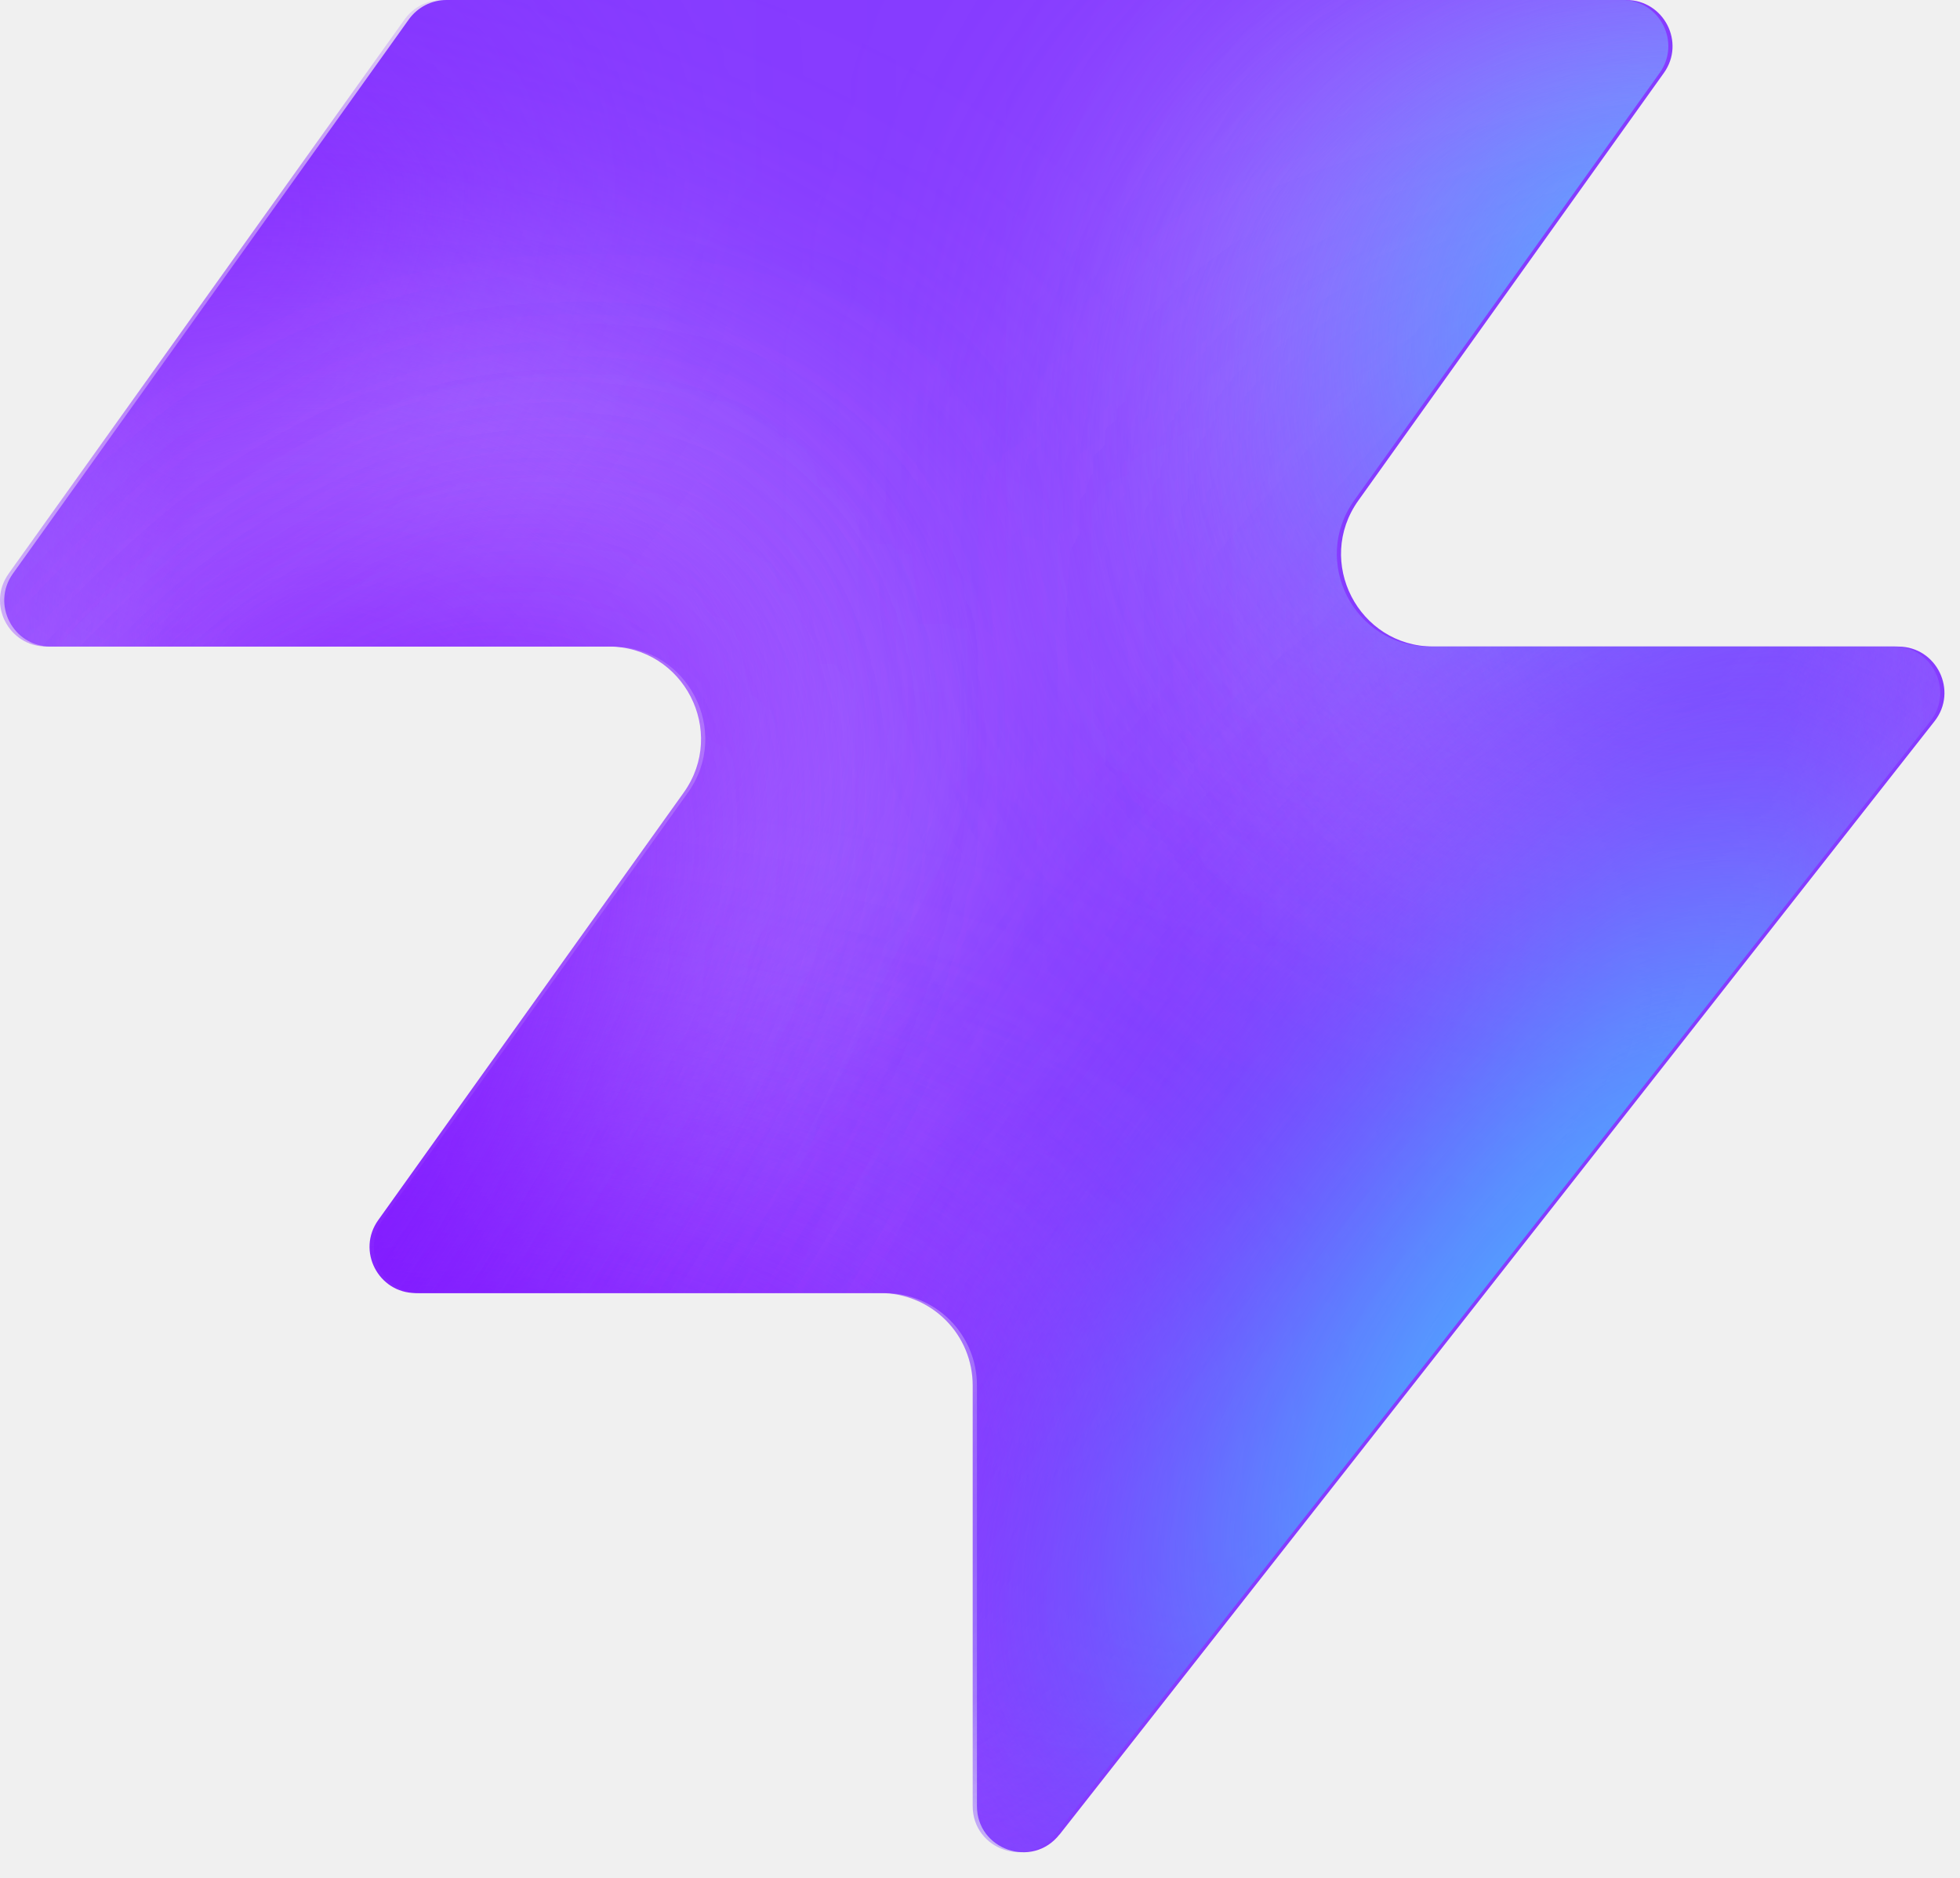
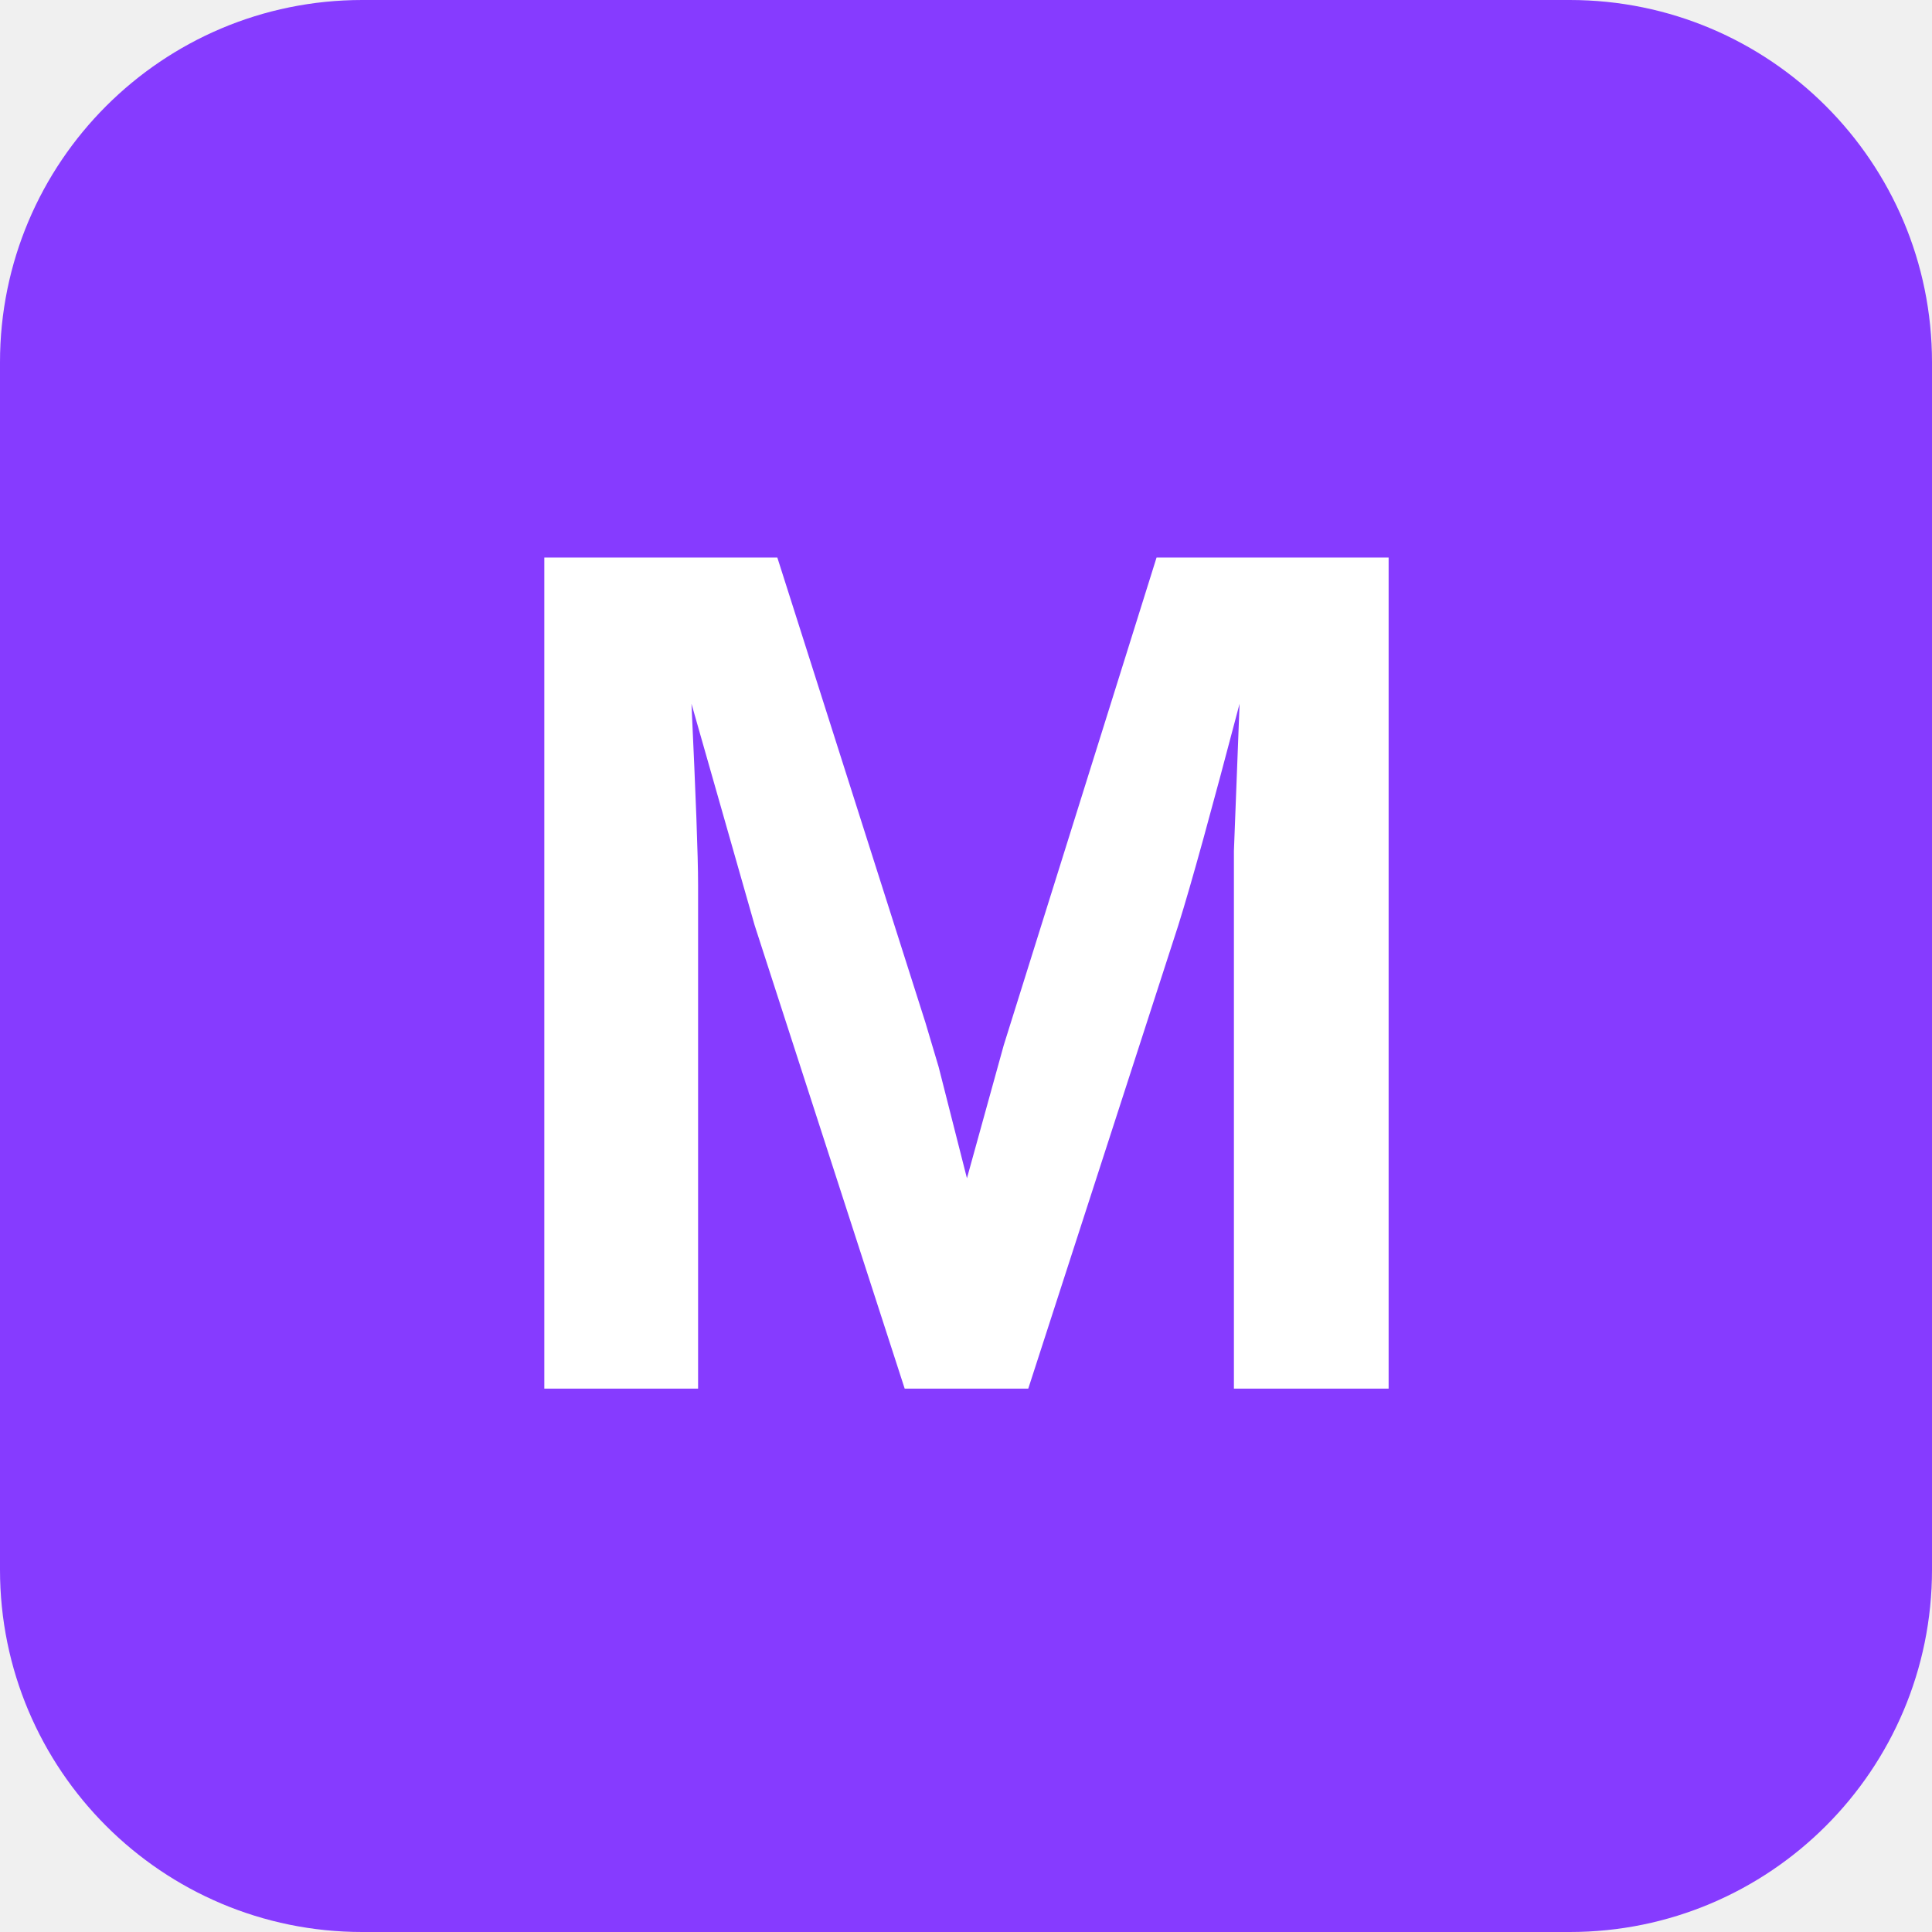
- <svg xmlns="http://www.w3.org/2000/svg" width="48" height="46" fill="none" viewBox="0 0 48 46">
-   <path fill="#863bff" d="M25.946 44.938c-.664.845-2.021.375-2.021-.698V33.937a2.26 2.26 0 0 0-2.262-2.262H10.287c-.92 0-1.456-1.04-.92-1.788l7.48-10.471c1.07-1.497 0-3.578-1.842-3.578H1.237c-.92 0-1.456-1.04-.92-1.788L10.013.474c.214-.297.556-.474.92-.474h28.894c.92 0 1.456 1.04.92 1.788l-7.48 10.471c-1.07 1.498 0 3.579 1.842 3.579h11.377c.943 0 1.473 1.088.89 1.83L25.947 44.94z" style="fill:#863bff;fill:color(display-p3 .525 .23 1);fill-opacity:1" />
-   <mask id="a" width="48" height="46" x="0" y="0" maskUnits="userSpaceOnUse" style="mask-type:alpha">
-     <path fill="#000" d="M25.842 44.938c-.664.844-2.021.375-2.021-.698V33.937a2.26 2.26 0 0 0-2.262-2.262H10.183c-.92 0-1.456-1.04-.92-1.788l7.48-10.471c1.07-1.498 0-3.579-1.842-3.579H1.133c-.92 0-1.456-1.04-.92-1.787L9.91.473c.214-.297.556-.474.92-.474h28.894c.92 0 1.456 1.04.92 1.788l-7.48 10.471c-1.07 1.498 0 3.578 1.842 3.578h11.377c.943 0 1.473 1.088.89 1.832L25.843 44.94z" style="fill:#000;fill-opacity:1" />
-   </mask>
-   <g mask="url(#a)">
-     <g filter="url(#b)">
-       <ellipse cx="5.508" cy="14.704" fill="#ede6ff" rx="5.508" ry="14.704" style="fill:#ede6ff;fill:color(display-p3 .927 .903 1);fill-opacity:1" transform="matrix(.00324 1 1 -.00324 -4.47 31.516)" />
-     </g>
-     <g filter="url(#c)">
-       <ellipse cx="10.399" cy="29.851" fill="#ede6ff" rx="10.399" ry="29.851" style="fill:#ede6ff;fill:color(display-p3 .927 .903 1);fill-opacity:1" transform="matrix(.00324 1 1 -.00324 -39.328 7.883)" />
-     </g>
-     <g filter="url(#d)">
-       <ellipse cx="5.508" cy="30.487" fill="#7e14ff" rx="5.508" ry="30.487" style="fill:#7e14ff;fill:color(display-p3 .492 .077 1);fill-opacity:1" transform="rotate(89.814 -25.913 -14.639)scale(1 -1)" />
-     </g>
-     <g filter="url(#e)">
-       <ellipse cx="5.508" cy="30.599" fill="#7e14ff" rx="5.508" ry="30.599" style="fill:#7e14ff;fill:color(display-p3 .492 .077 1);fill-opacity:1" transform="rotate(89.814 -32.644 -3.334)scale(1 -1)" />
-     </g>
-     <g filter="url(#f)">
-       <ellipse cx="5.508" cy="30.599" fill="#7e14ff" rx="5.508" ry="30.599" style="fill:#7e14ff;fill:color(display-p3 .492 .077 1);fill-opacity:1" transform="matrix(.00324 1 1 -.00324 -34.34 30.47)" />
-     </g>
-     <g filter="url(#g)">
-       <ellipse cx="14.072" cy="22.078" fill="#ede6ff" rx="14.072" ry="22.078" style="fill:#ede6ff;fill:color(display-p3 .927 .903 1);fill-opacity:1" transform="rotate(93.35 24.506 48.493)scale(-1 1)" />
-     </g>
-     <g filter="url(#h)">
-       <ellipse cx="3.47" cy="21.501" fill="#7e14ff" rx="3.47" ry="21.501" style="fill:#7e14ff;fill:color(display-p3 .492 .077 1);fill-opacity:1" transform="rotate(89.009 28.708 47.59)scale(-1 1)" />
-     </g>
-     <g filter="url(#i)">
-       <ellipse cx="3.47" cy="21.501" fill="#7e14ff" rx="3.47" ry="21.501" style="fill:#7e14ff;fill:color(display-p3 .492 .077 1);fill-opacity:1" transform="rotate(89.009 28.708 47.59)scale(-1 1)" />
-     </g>
-     <g filter="url(#j)">
-       <ellipse cx=".387" cy="8.972" fill="#7e14ff" rx="4.407" ry="29.108" style="fill:#7e14ff;fill:color(display-p3 .492 .077 1);fill-opacity:1" transform="rotate(39.51 .387 8.972)" />
-     </g>
-     <g filter="url(#k)">
-       <ellipse cx="47.523" cy="-6.092" fill="#7e14ff" rx="4.407" ry="29.108" style="fill:#7e14ff;fill:color(display-p3 .492 .077 1);fill-opacity:1" transform="rotate(37.892 47.523 -6.092)" />
-     </g>
-     <g filter="url(#l)">
-       <ellipse cx="41.412" cy="6.333" fill="#47bfff" rx="5.971" ry="9.665" style="fill:#47bfff;fill:color(display-p3 .28 .748 1);fill-opacity:1" transform="rotate(37.892 41.412 6.333)" />
-     </g>
-     <g filter="url(#m)">
-       <ellipse cx="-1.879" cy="38.332" fill="#7e14ff" rx="4.407" ry="29.108" style="fill:#7e14ff;fill:color(display-p3 .492 .077 1);fill-opacity:1" transform="rotate(37.892 -1.88 38.332)" />
-     </g>
-     <g filter="url(#n)">
-       <ellipse cx="-1.879" cy="38.332" fill="#7e14ff" rx="4.407" ry="29.108" style="fill:#7e14ff;fill:color(display-p3 .492 .077 1);fill-opacity:1" transform="rotate(37.892 -1.88 38.332)" />
-     </g>
-     <g filter="url(#o)">
-       <ellipse cx="35.651" cy="29.907" fill="#7e14ff" rx="4.407" ry="29.108" style="fill:#7e14ff;fill:color(display-p3 .492 .077 1);fill-opacity:1" transform="rotate(37.892 35.651 29.907)" />
-     </g>
-     <g filter="url(#p)">
-       <ellipse cx="38.418" cy="32.4" fill="#47bfff" rx="5.971" ry="15.297" style="fill:#47bfff;fill:color(display-p3 .28 .748 1);fill-opacity:1" transform="rotate(37.892 38.418 32.4)" />
-     </g>
-   </g>
-   <defs>
-     <filter id="b" width="60.045" height="41.654" x="-19.77" y="16.149" color-interpolation-filters="sRGB" filterUnits="userSpaceOnUse">
-       <feFlood flood-opacity="0" result="BackgroundImageFix" />
-       <feBlend in="SourceGraphic" in2="BackgroundImageFix" result="shape" />
-       <feGaussianBlur result="effect1_foregroundBlur_2002_17158" stdDeviation="7.659" />
-     </filter>
-     <filter id="c" width="90.34" height="51.437" x="-54.613" y="-7.533" color-interpolation-filters="sRGB" filterUnits="userSpaceOnUse">
-       <feFlood flood-opacity="0" result="BackgroundImageFix" />
-       <feBlend in="SourceGraphic" in2="BackgroundImageFix" result="shape" />
-       <feGaussianBlur result="effect1_foregroundBlur_2002_17158" stdDeviation="7.659" />
-     </filter>
-     <filter id="d" width="79.355" height="29.4" x="-49.64" y="2.03" color-interpolation-filters="sRGB" filterUnits="userSpaceOnUse">
-       <feFlood flood-opacity="0" result="BackgroundImageFix" />
-       <feBlend in="SourceGraphic" in2="BackgroundImageFix" result="shape" />
-       <feGaussianBlur result="effect1_foregroundBlur_2002_17158" stdDeviation="4.596" />
-     </filter>
-     <filter id="e" width="79.579" height="29.4" x="-45.045" y="20.029" color-interpolation-filters="sRGB" filterUnits="userSpaceOnUse">
-       <feFlood flood-opacity="0" result="BackgroundImageFix" />
-       <feBlend in="SourceGraphic" in2="BackgroundImageFix" result="shape" />
-       <feGaussianBlur result="effect1_foregroundBlur_2002_17158" stdDeviation="4.596" />
-     </filter>
-     <filter id="f" width="79.579" height="29.4" x="-43.513" y="21.178" color-interpolation-filters="sRGB" filterUnits="userSpaceOnUse">
-       <feFlood flood-opacity="0" result="BackgroundImageFix" />
-       <feBlend in="SourceGraphic" in2="BackgroundImageFix" result="shape" />
-       <feGaussianBlur result="effect1_foregroundBlur_2002_17158" stdDeviation="4.596" />
-     </filter>
-     <filter id="g" width="74.749" height="58.852" x="15.756" y="-17.901" color-interpolation-filters="sRGB" filterUnits="userSpaceOnUse">
-       <feFlood flood-opacity="0" result="BackgroundImageFix" />
-       <feBlend in="SourceGraphic" in2="BackgroundImageFix" result="shape" />
-       <feGaussianBlur result="effect1_foregroundBlur_2002_17158" stdDeviation="7.659" />
-     </filter>
-     <filter id="h" width="61.377" height="25.362" x="23.548" y="2.284" color-interpolation-filters="sRGB" filterUnits="userSpaceOnUse">
-       <feFlood flood-opacity="0" result="BackgroundImageFix" />
-       <feBlend in="SourceGraphic" in2="BackgroundImageFix" result="shape" />
-       <feGaussianBlur result="effect1_foregroundBlur_2002_17158" stdDeviation="4.596" />
-     </filter>
-     <filter id="i" width="61.377" height="25.362" x="23.548" y="2.284" color-interpolation-filters="sRGB" filterUnits="userSpaceOnUse">
-       <feFlood flood-opacity="0" result="BackgroundImageFix" />
-       <feBlend in="SourceGraphic" in2="BackgroundImageFix" result="shape" />
-       <feGaussianBlur result="effect1_foregroundBlur_2002_17158" stdDeviation="4.596" />
-     </filter>
-     <filter id="j" width="56.045" height="63.649" x="-27.636" y="-22.853" color-interpolation-filters="sRGB" filterUnits="userSpaceOnUse">
-       <feFlood flood-opacity="0" result="BackgroundImageFix" />
-       <feBlend in="SourceGraphic" in2="BackgroundImageFix" result="shape" />
-       <feGaussianBlur result="effect1_foregroundBlur_2002_17158" stdDeviation="4.596" />
-     </filter>
-     <filter id="k" width="54.814" height="64.646" x="20.116" y="-38.415" color-interpolation-filters="sRGB" filterUnits="userSpaceOnUse">
-       <feFlood flood-opacity="0" result="BackgroundImageFix" />
-       <feBlend in="SourceGraphic" in2="BackgroundImageFix" result="shape" />
-       <feGaussianBlur result="effect1_foregroundBlur_2002_17158" stdDeviation="4.596" />
-     </filter>
-     <filter id="l" width="33.541" height="35.313" x="24.641" y="-11.323" color-interpolation-filters="sRGB" filterUnits="userSpaceOnUse">
-       <feFlood flood-opacity="0" result="BackgroundImageFix" />
-       <feBlend in="SourceGraphic" in2="BackgroundImageFix" result="shape" />
-       <feGaussianBlur result="effect1_foregroundBlur_2002_17158" stdDeviation="4.596" />
-     </filter>
-     <filter id="m" width="54.814" height="64.646" x="-29.286" y="6.009" color-interpolation-filters="sRGB" filterUnits="userSpaceOnUse">
-       <feFlood flood-opacity="0" result="BackgroundImageFix" />
-       <feBlend in="SourceGraphic" in2="BackgroundImageFix" result="shape" />
-       <feGaussianBlur result="effect1_foregroundBlur_2002_17158" stdDeviation="4.596" />
-     </filter>
-     <filter id="n" width="54.814" height="64.646" x="-29.286" y="6.009" color-interpolation-filters="sRGB" filterUnits="userSpaceOnUse">
-       <feFlood flood-opacity="0" result="BackgroundImageFix" />
-       <feBlend in="SourceGraphic" in2="BackgroundImageFix" result="shape" />
-       <feGaussianBlur result="effect1_foregroundBlur_2002_17158" stdDeviation="4.596" />
-     </filter>
-     <filter id="o" width="54.814" height="64.646" x="8.244" y="-2.416" color-interpolation-filters="sRGB" filterUnits="userSpaceOnUse">
-       <feFlood flood-opacity="0" result="BackgroundImageFix" />
-       <feBlend in="SourceGraphic" in2="BackgroundImageFix" result="shape" />
-       <feGaussianBlur result="effect1_foregroundBlur_2002_17158" stdDeviation="4.596" />
-     </filter>
-     <filter id="p" width="39.409" height="43.623" x="18.713" y="10.588" color-interpolation-filters="sRGB" filterUnits="userSpaceOnUse">
-       <feFlood flood-opacity="0" result="BackgroundImageFix" />
-       <feBlend in="SourceGraphic" in2="BackgroundImageFix" result="shape" />
-       <feGaussianBlur result="effect1_foregroundBlur_2002_17158" stdDeviation="4.596" />
-     </filter>
-   </defs>
+ <svg xmlns="http://www.w3.org/2000/svg" viewBox="0 0 32 32">
+   <rect width="32" height="32" rx="6" fill="#863bff" />
+   <text x="16" y="23" text-anchor="middle" font-family="Arial,sans-serif" font-weight="bold" font-size="20" fill="white">M</text>
</svg>
